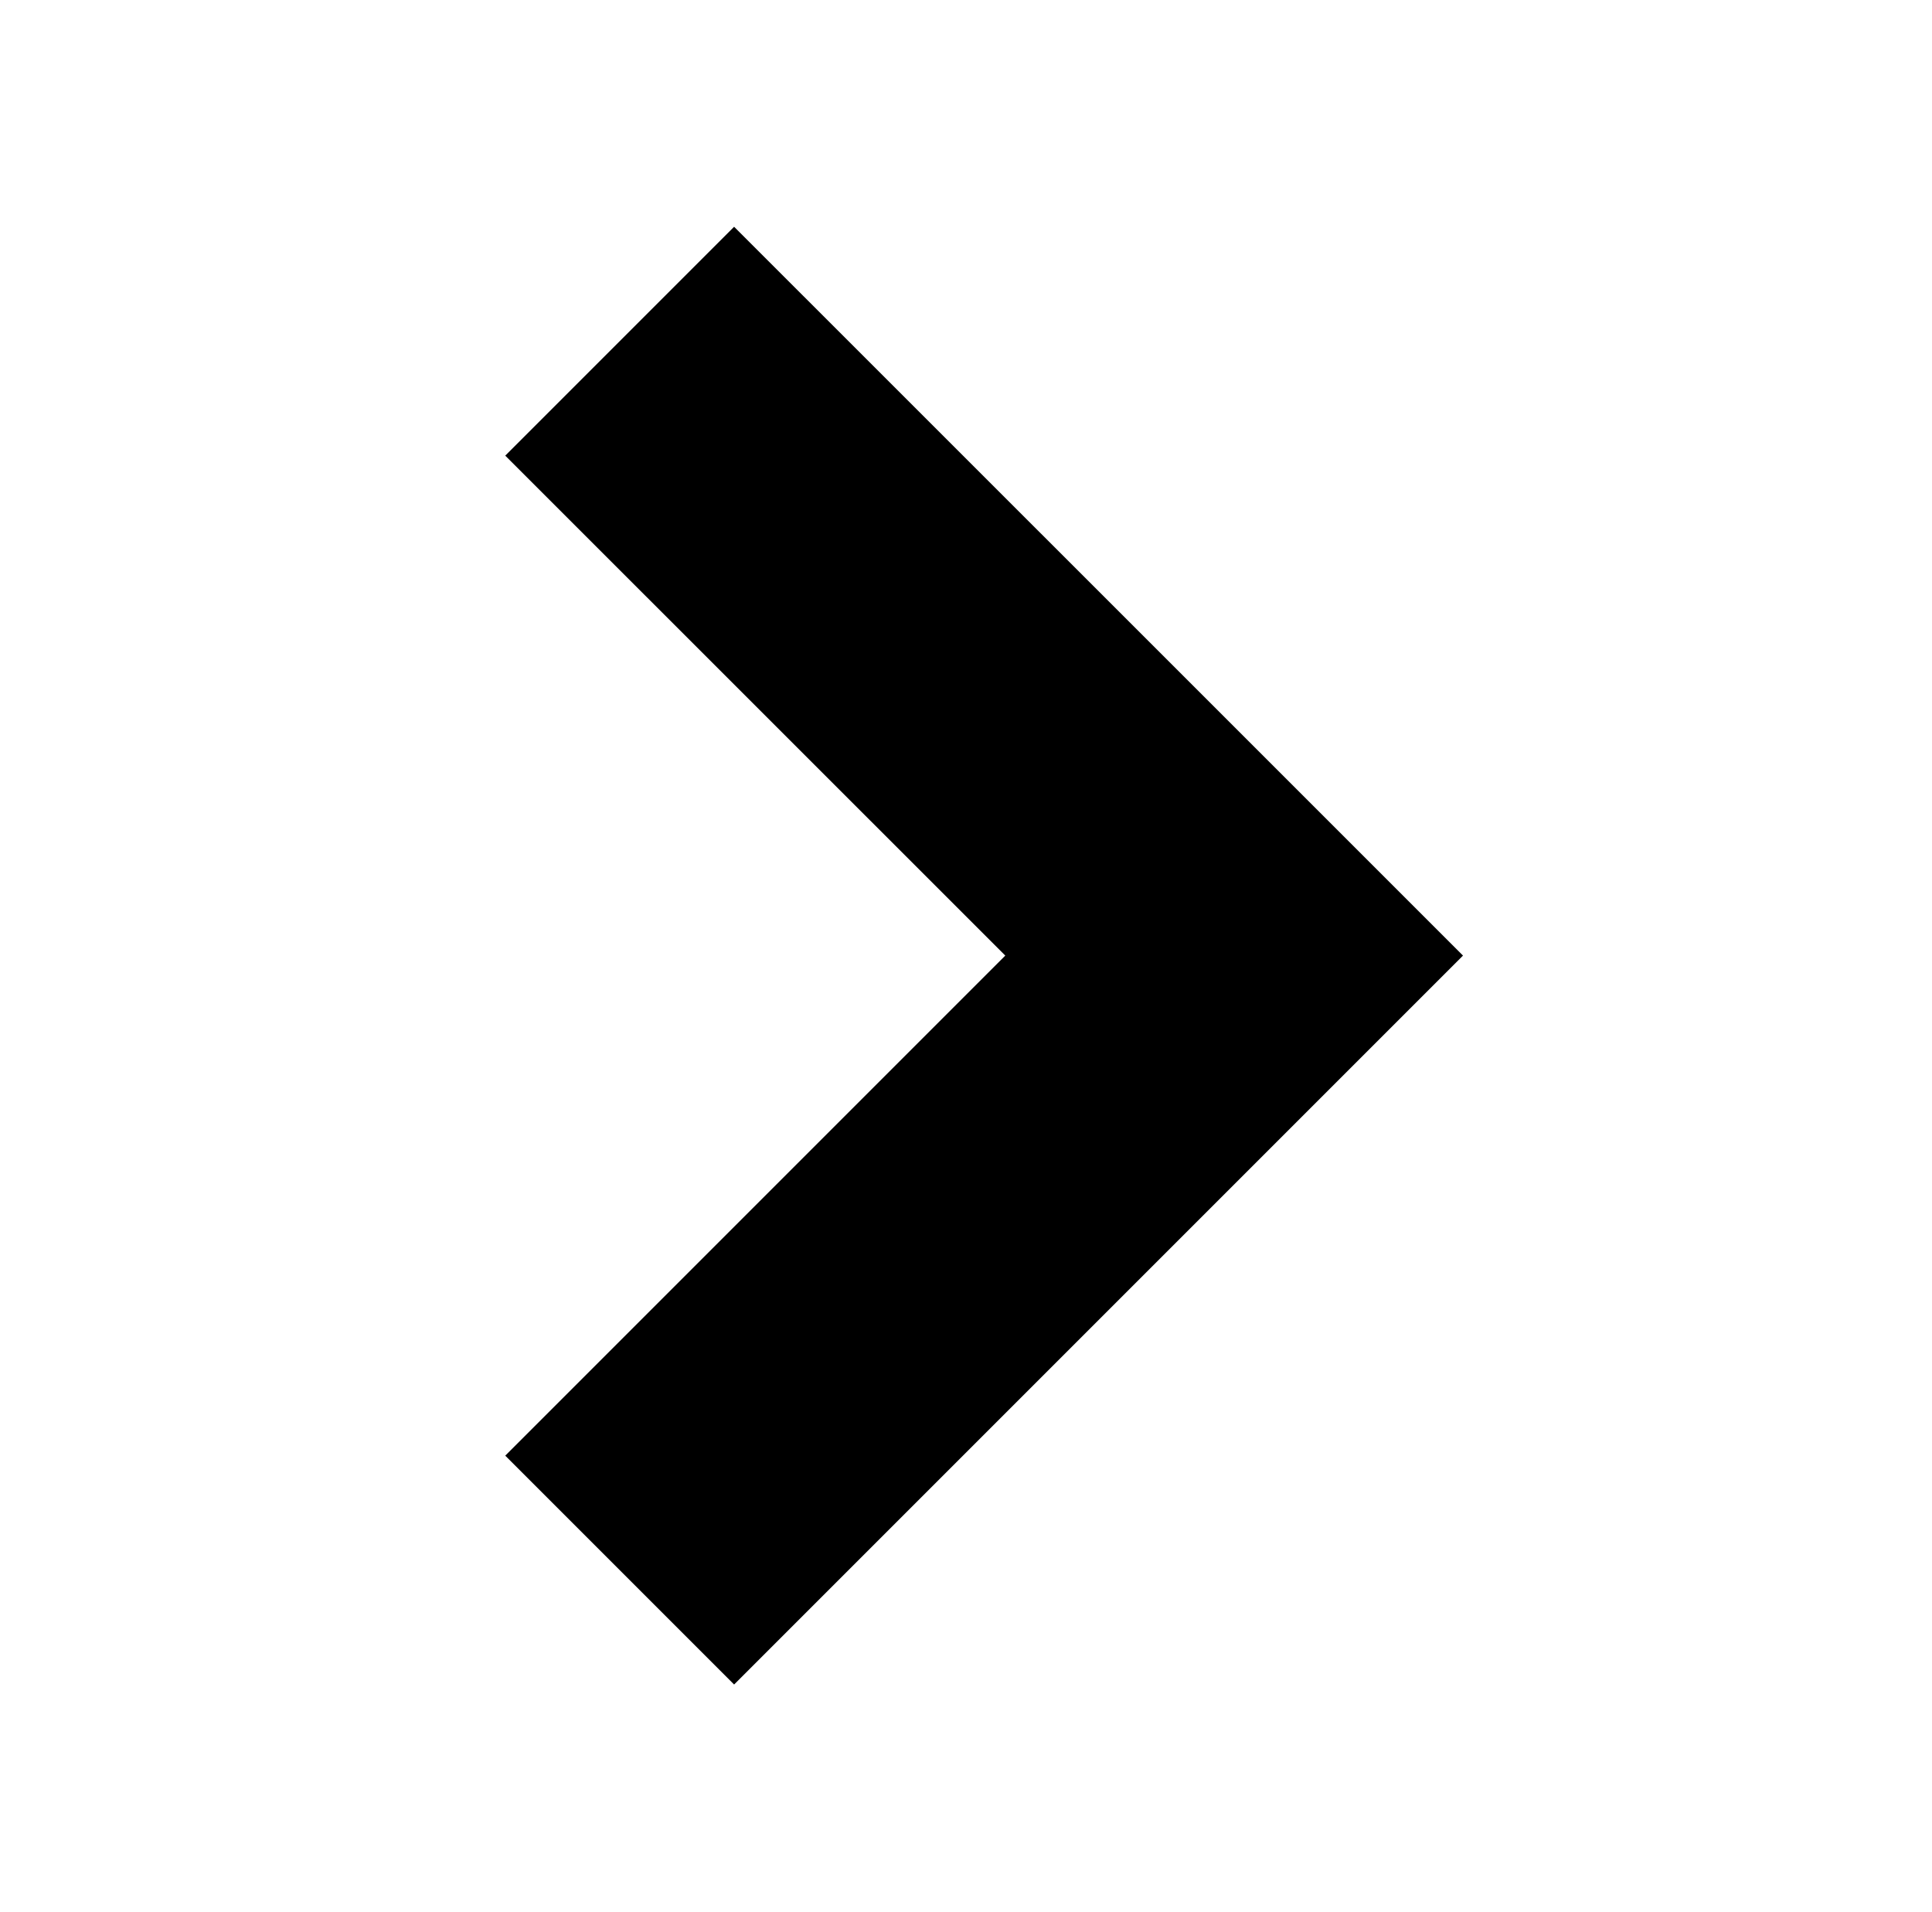
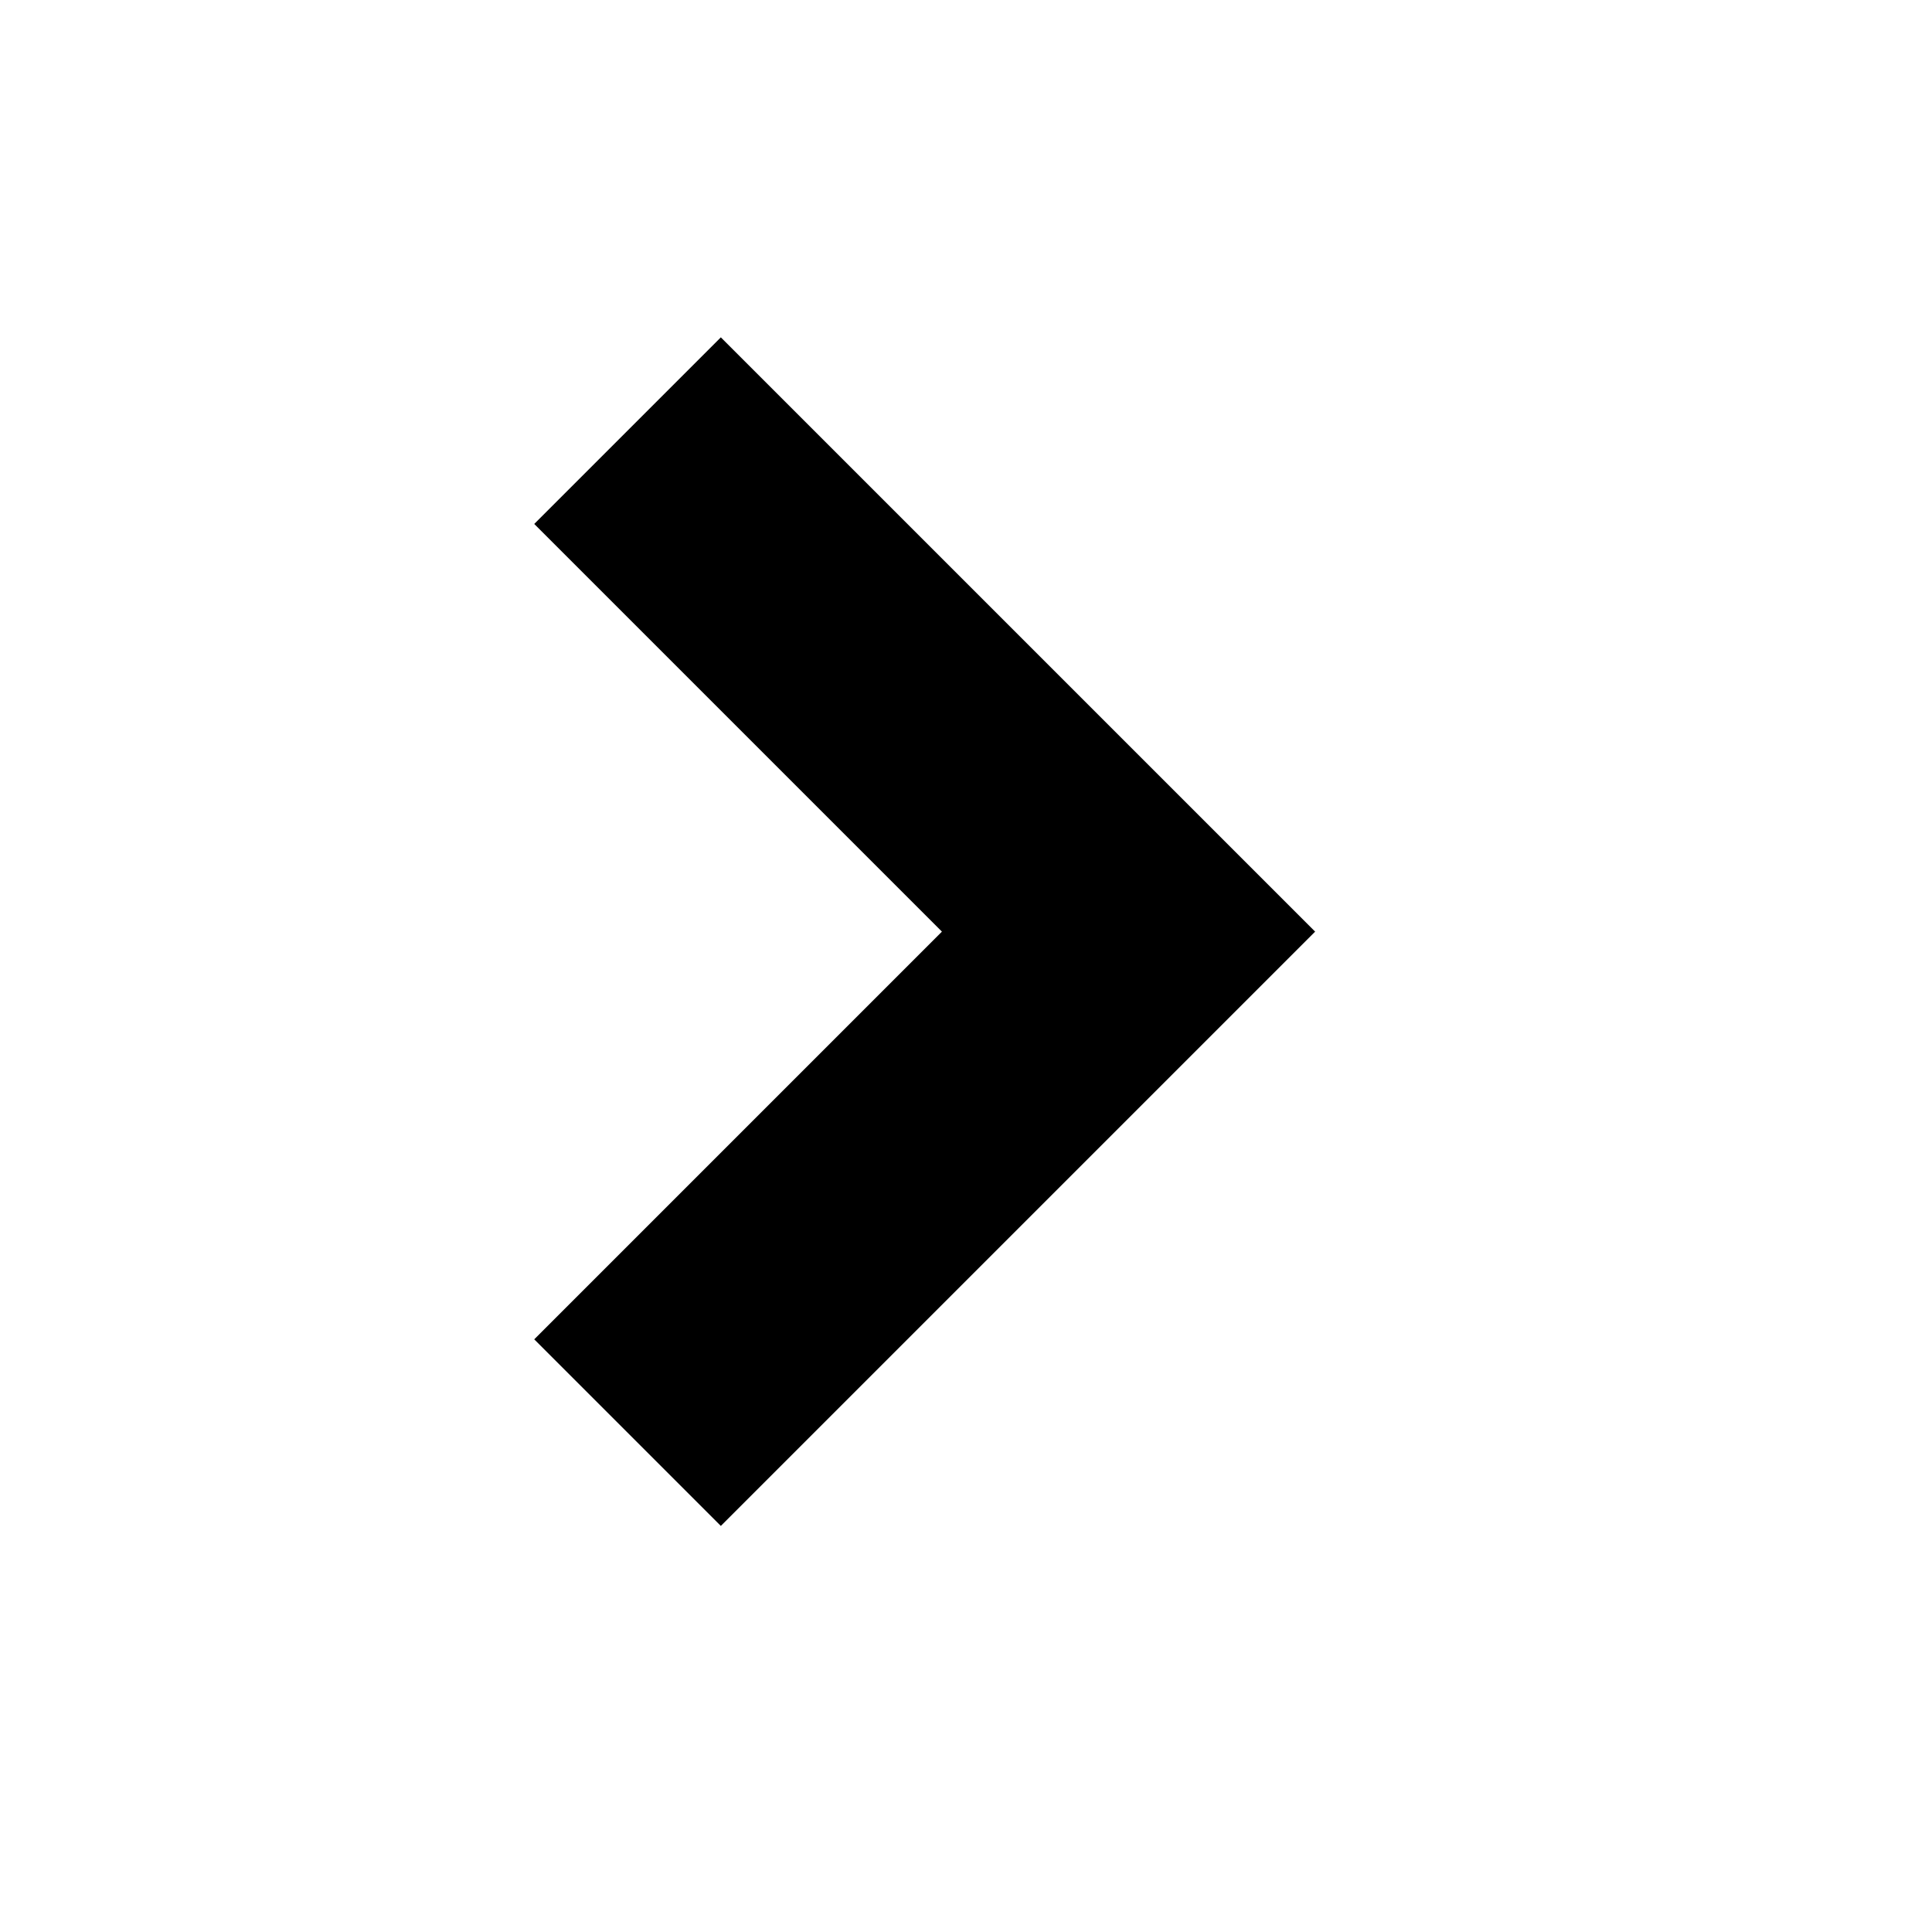
- <svg xmlns="http://www.w3.org/2000/svg" version="1.1" width="13.09" height="12.949" viewBox="0 0 13.09 12.949" id="svg2">
+ <svg xmlns="http://www.w3.org/2000/svg" version="1.1" width="48" height="48" viewBox="0 0 48 48" id="svg2" xml:space="preserve">
  <defs id="defs4" />
-   <g transform="matrix(0.7627118,0,0,0.7627118,3.390432,1.536348)" id="layer2">
-     <path d="M 2.076,-4.713128e-5 0.043,2.033 4.485,6.474 0.043,10.916 2.076,12.949 6.518,8.507 8.551,6.474 6.518,4.441 2.076,-4.713128e-5 z" id="rect3730" style="fill:#000000;fill-opacity:1;stroke:none" />
+   <g transform="matrix(0.7627118,0,0,0.7627118,19.69578,18.2081)" id="layer2">
+     <path d="M -2.343,-12.884 -8.421,-6.806 4.859,6.474 -8.421,19.755 -2.343,25.833 10.937,12.553 17.016,6.474 10.937,0.396 -2.343,-12.884 z" id="rect3730" style="fill:#000000;fill-opacity:1;stroke:none" />
  </g>
</svg>
